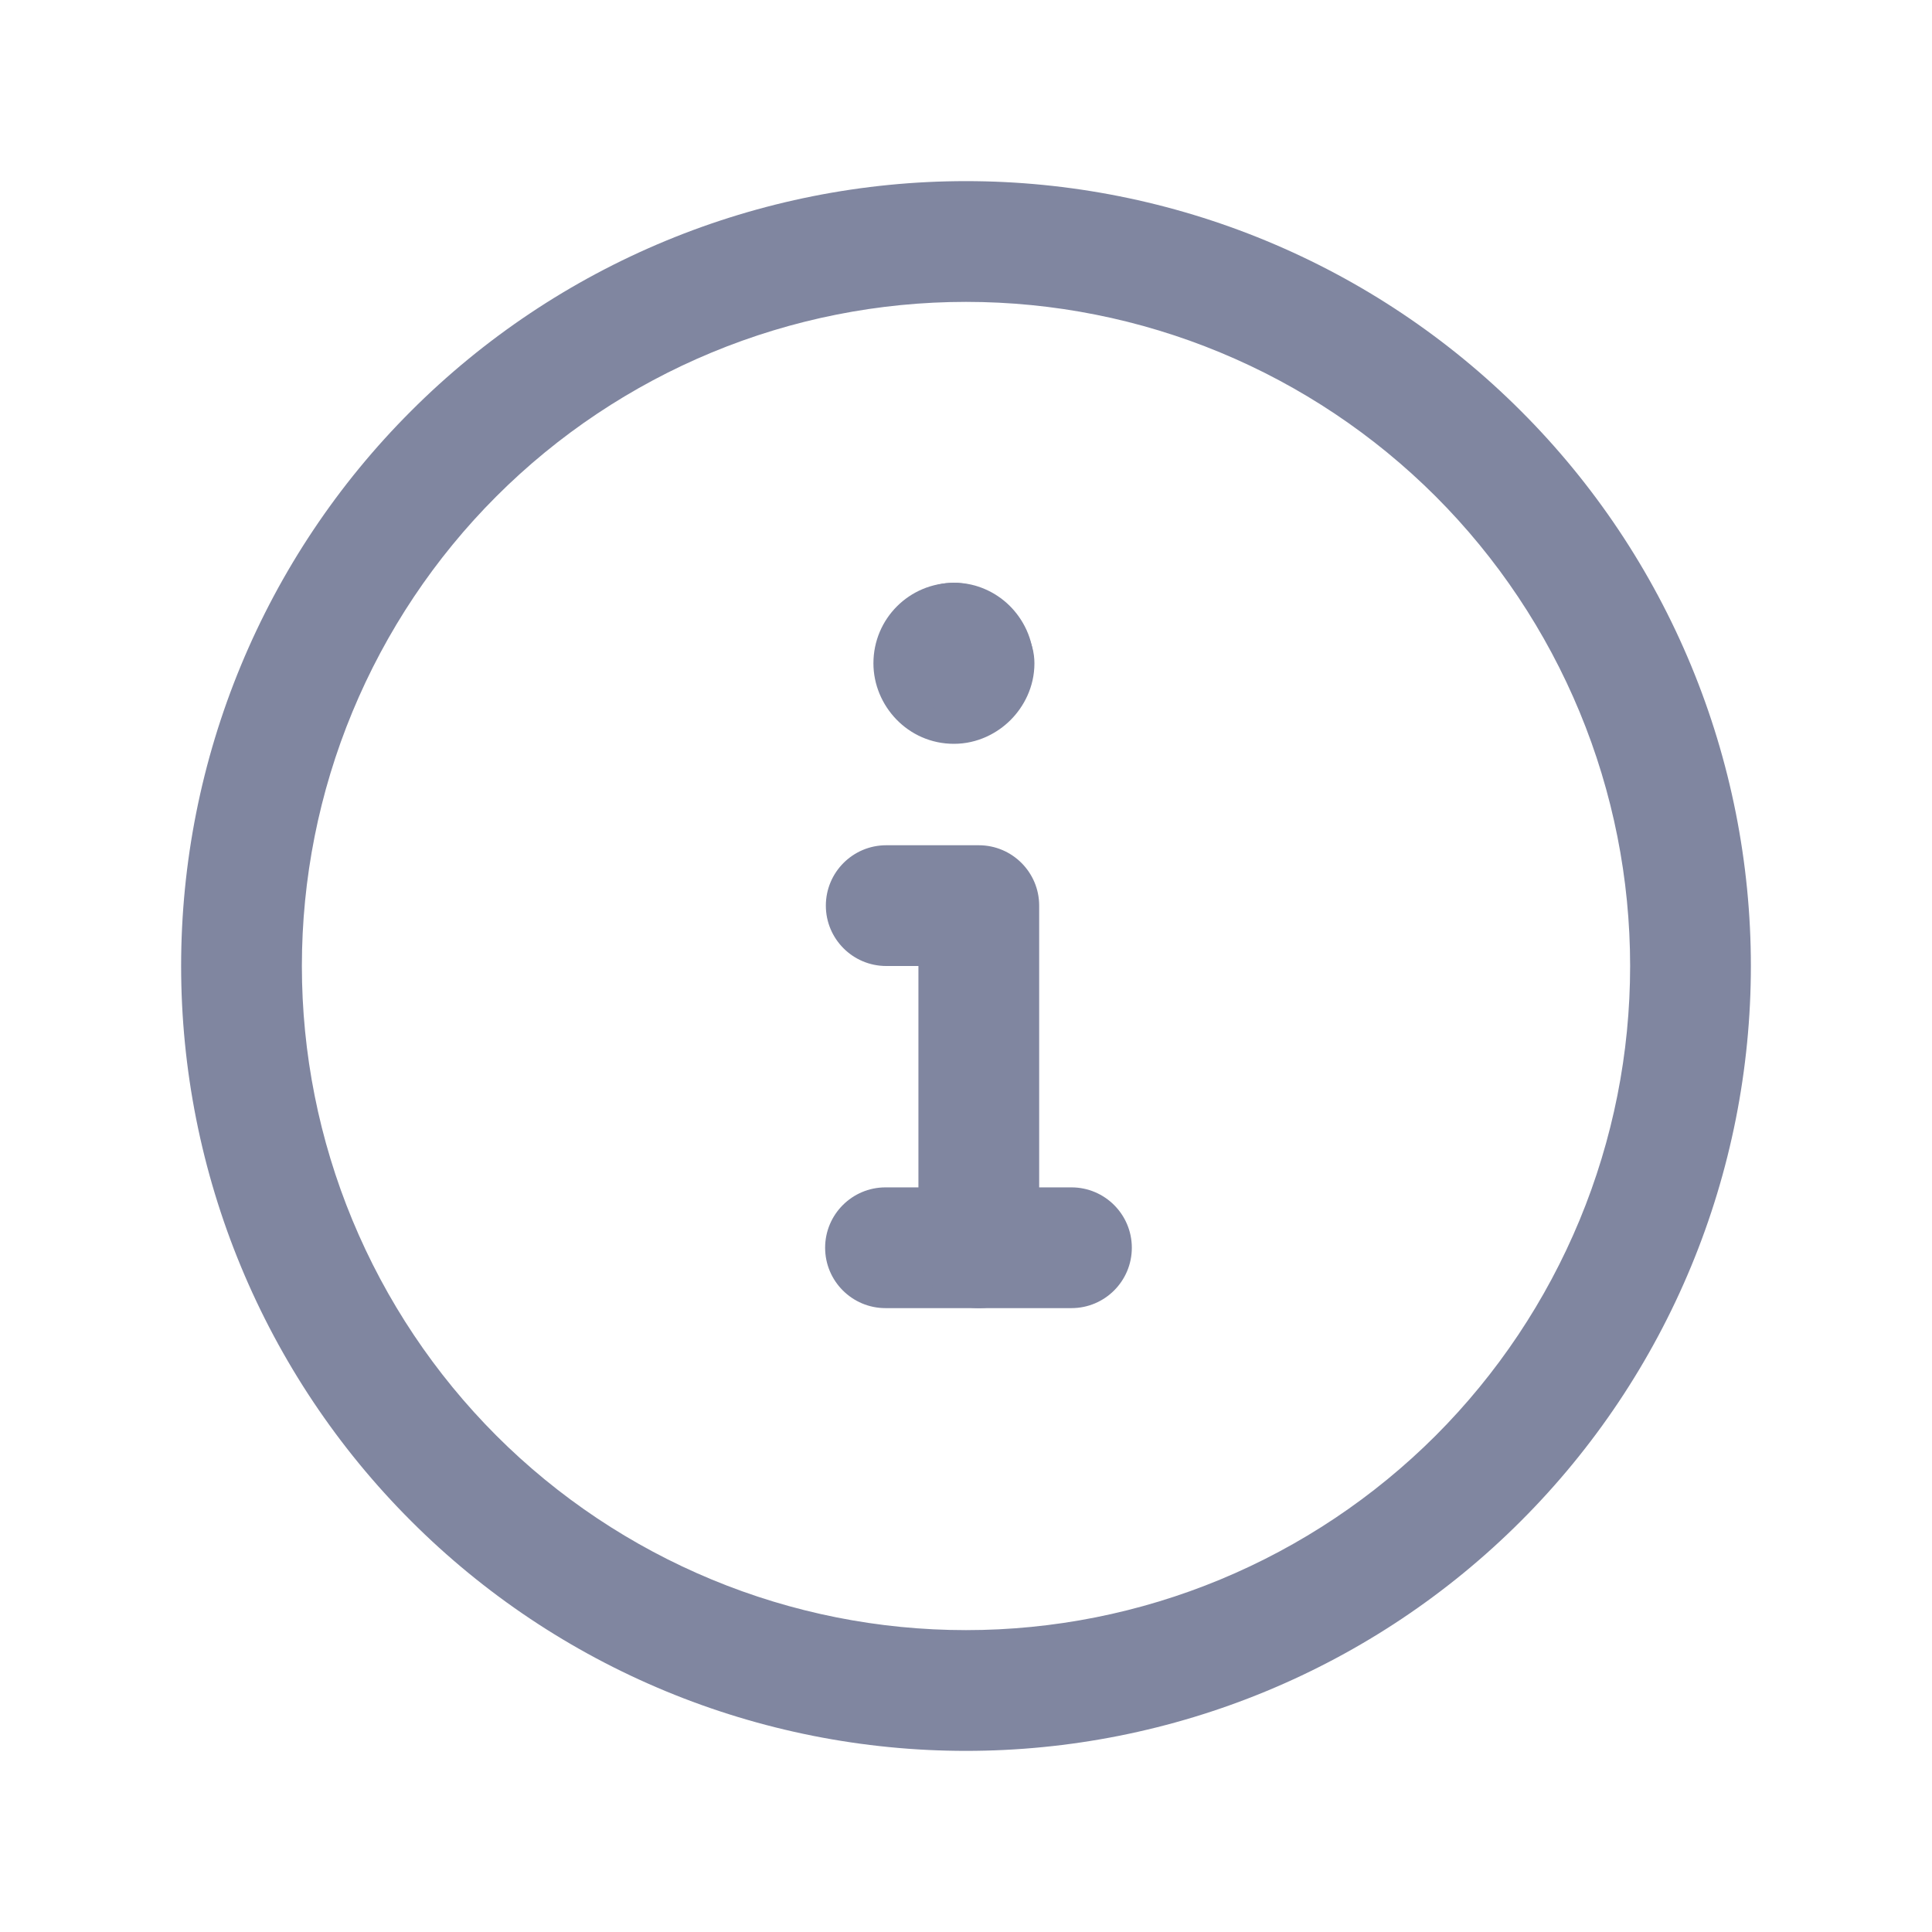
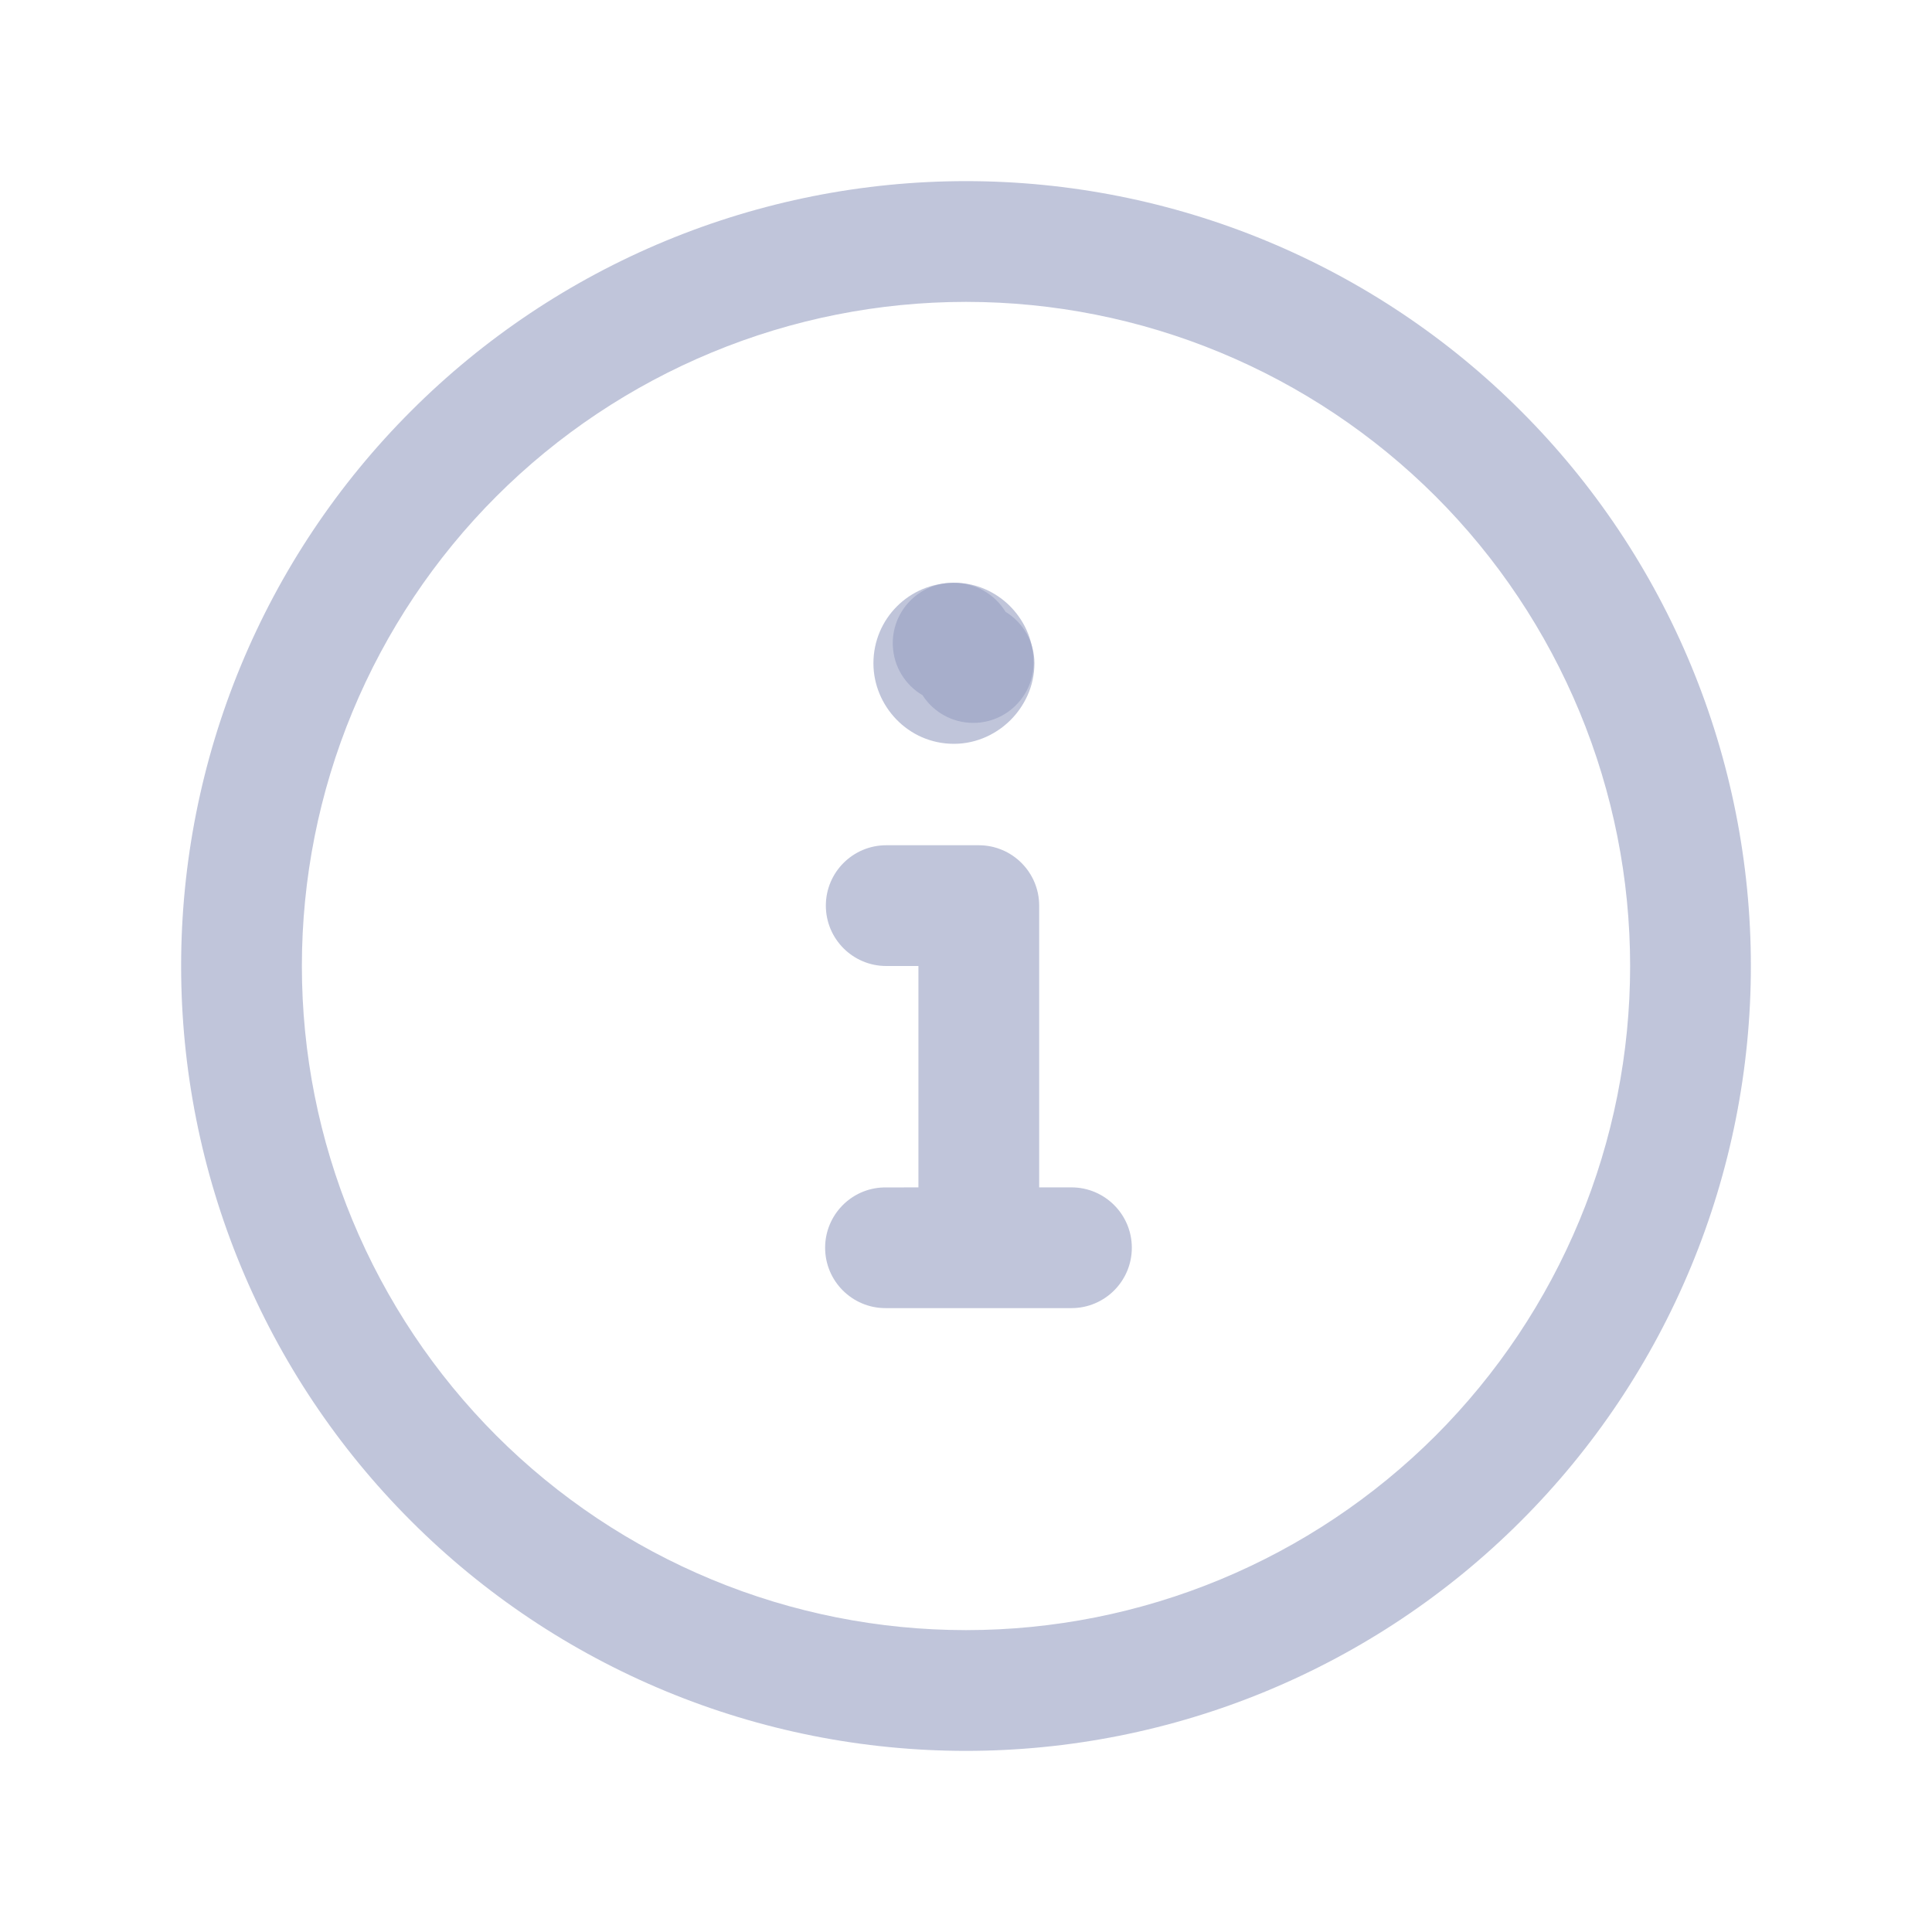
<svg xmlns="http://www.w3.org/2000/svg" width="24" height="24" viewBox="0 0 24 24" fill="none">
-   <path fill-rule="evenodd" clip-rule="evenodd" d="M12.491 7.6C12.359 7.384 12.121 7.24 11.85 7.24C11.296 7.24 10.85 7.686 10.85 8.24C10.85 8.765 11.277 9.24 11.85 9.24C12.145 9.24 12.391 9.107 12.554 8.944C12.717 8.781 12.85 8.535 12.85 8.24C12.85 7.969 12.706 7.731 12.491 7.6Z" fill="#8086A0" />
-   <path fill-rule="evenodd" clip-rule="evenodd" d="M10.25 15.5C10.25 15.086 10.586 14.75 11 14.75H13.31C13.724 14.75 14.06 15.086 14.06 15.5C14.06 15.914 13.724 16.25 13.31 16.25H11C10.586 16.25 10.25 15.914 10.25 15.5Z" fill="#8086A0" />
-   <path fill-rule="evenodd" clip-rule="evenodd" d="M8.269 2.992C9.452 2.502 10.72 2.25 12 2.25C13.28 2.25 14.548 2.502 15.731 2.992C16.914 3.482 17.989 4.2 18.894 5.106C19.8 6.011 20.518 7.086 21.008 8.269C21.498 9.452 21.75 10.72 21.75 12C21.75 13.28 21.498 14.548 21.008 15.731C20.518 16.914 19.8 17.989 18.894 18.894C17.989 19.8 16.914 20.518 15.731 21.008C14.548 21.498 13.28 21.75 12 21.75C10.72 21.75 9.452 21.498 8.269 21.008C7.086 20.518 6.011 19.8 5.106 18.894C4.2 17.989 3.482 16.914 2.992 15.731C2.502 14.548 2.25 13.28 2.25 12C2.25 10.72 2.502 9.452 2.992 8.269C3.482 7.086 4.2 6.011 5.106 5.106C6.011 4.2 7.086 3.482 8.269 2.992ZM12 3.75C10.917 3.75 9.844 3.963 8.843 4.378C7.842 4.793 6.932 5.4 6.166 6.166C5.4 6.932 4.793 7.842 4.378 8.843C3.963 9.844 3.75 10.917 3.75 12C3.75 13.083 3.963 14.156 4.378 15.157C4.793 16.158 5.4 17.067 6.166 17.834C6.932 18.6 7.842 19.207 8.843 19.622C9.844 20.037 10.917 20.25 12 20.25C13.083 20.25 14.156 20.037 15.157 19.622C16.158 19.207 17.067 18.6 17.834 17.834C18.6 17.067 19.207 16.158 19.622 15.157C20.037 14.156 20.25 13.083 20.25 12C20.25 10.917 20.037 9.844 19.622 8.843C19.207 7.842 18.6 6.932 17.834 6.166C17.067 5.4 16.158 4.793 15.157 4.378C14.156 3.963 13.083 3.75 12 3.75ZM11.46 8.636C11.593 8.843 11.826 8.98 12.09 8.98C12.504 8.98 12.84 8.644 12.84 8.23C12.84 7.936 12.708 7.687 12.537 7.52C12.365 7.352 12.099 7.218 11.783 7.242C11.381 7.273 11.075 7.616 11.091 8.019C11.101 8.283 11.247 8.511 11.46 8.636ZM10.259 11.25C10.259 10.836 10.595 10.5 11.009 10.5H12.159C12.573 10.5 12.909 10.836 12.909 11.25V15.5C12.909 15.914 12.573 16.25 12.159 16.25C11.745 16.25 11.409 15.914 11.409 15.5V12H11.009C10.595 12 10.259 11.664 10.259 11.25Z" fill="#8086A0" />
+   <path fill-rule="evenodd" clip-rule="evenodd" d="M12.491 7.6C12.359 7.384 12.121 7.24 11.85 7.24C11.296 7.24 10.85 7.686 10.85 8.24C10.85 8.765 11.277 9.24 11.85 9.24C12.145 9.24 12.391 9.107 12.554 8.944C12.717 8.781 12.85 8.535 12.85 8.24C12.85 7.969 12.706 7.731 12.491 7.6Z" fill="#969EC2" fill-opacity="0.6" />
+   <path fill-rule="evenodd" clip-rule="evenodd" d="M8.269 2.992C9.452 2.502 10.72 2.25 12 2.25C13.28 2.25 14.548 2.502 15.731 2.992C16.914 3.482 17.989 4.2 18.894 5.106C19.8 6.011 20.518 7.086 21.008 8.269C21.498 9.452 21.75 10.72 21.75 12C21.75 13.28 21.498 14.548 21.008 15.731C20.518 16.914 19.8 17.989 18.894 18.894C17.989 19.8 16.914 20.518 15.731 21.008C14.548 21.498 13.28 21.75 12 21.75C10.72 21.75 9.452 21.498 8.269 21.008C7.086 20.518 6.011 19.8 5.106 18.894C4.2 17.989 3.482 16.914 2.992 15.731C2.502 14.548 2.25 13.28 2.25 12C2.25 10.72 2.502 9.452 2.992 8.269C3.482 7.086 4.2 6.011 5.106 5.106C6.011 4.2 7.086 3.482 8.269 2.992ZM12 3.75C10.917 3.75 9.844 3.963 8.843 4.378C7.842 4.793 6.932 5.4 6.166 6.166C5.4 6.932 4.793 7.842 4.378 8.843C3.963 9.844 3.75 10.917 3.75 12C3.75 13.083 3.963 14.156 4.378 15.157C4.793 16.158 5.4 17.067 6.166 17.834C6.932 18.6 7.842 19.207 8.843 19.622C9.844 20.037 10.917 20.25 12 20.25C13.083 20.25 14.156 20.037 15.157 19.622C16.158 19.207 17.067 18.6 17.834 17.834C18.6 17.067 19.207 16.158 19.622 15.157C20.037 14.156 20.25 13.083 20.25 12C20.25 10.917 20.037 9.844 19.622 8.843C19.207 7.842 18.6 6.932 17.834 6.166C17.067 5.4 16.158 4.793 15.157 4.378C14.156 3.963 13.083 3.75 12 3.75ZM11.46 8.636C11.593 8.843 11.826 8.98 12.09 8.98C12.504 8.98 12.84 8.644 12.84 8.23C12.84 7.936 12.708 7.687 12.537 7.52C12.365 7.352 12.099 7.218 11.783 7.242C11.381 7.273 11.075 7.616 11.091 8.019C11.101 8.283 11.247 8.511 11.46 8.636Z" fill="#969EC2" fill-opacity="0.6" />
+   <path d="M14.06 15.5C14.06 15.086 13.724 14.75 13.31 14.75H12.909V11.25C12.909 10.836 12.573 10.5 12.159 10.5H11.009C10.595 10.5 10.259 10.836 10.259 11.25C10.259 11.664 10.595 12 11.009 12H11.409V14.75L10.973 14.751C10.572 14.764 10.25 15.095 10.25 15.5C10.25 15.914 10.586 16.25 11 16.25H13.31C13.724 16.25 14.06 15.914 14.06 15.5Z" fill="#969EC2" fill-opacity="0.6" />
</svg>
